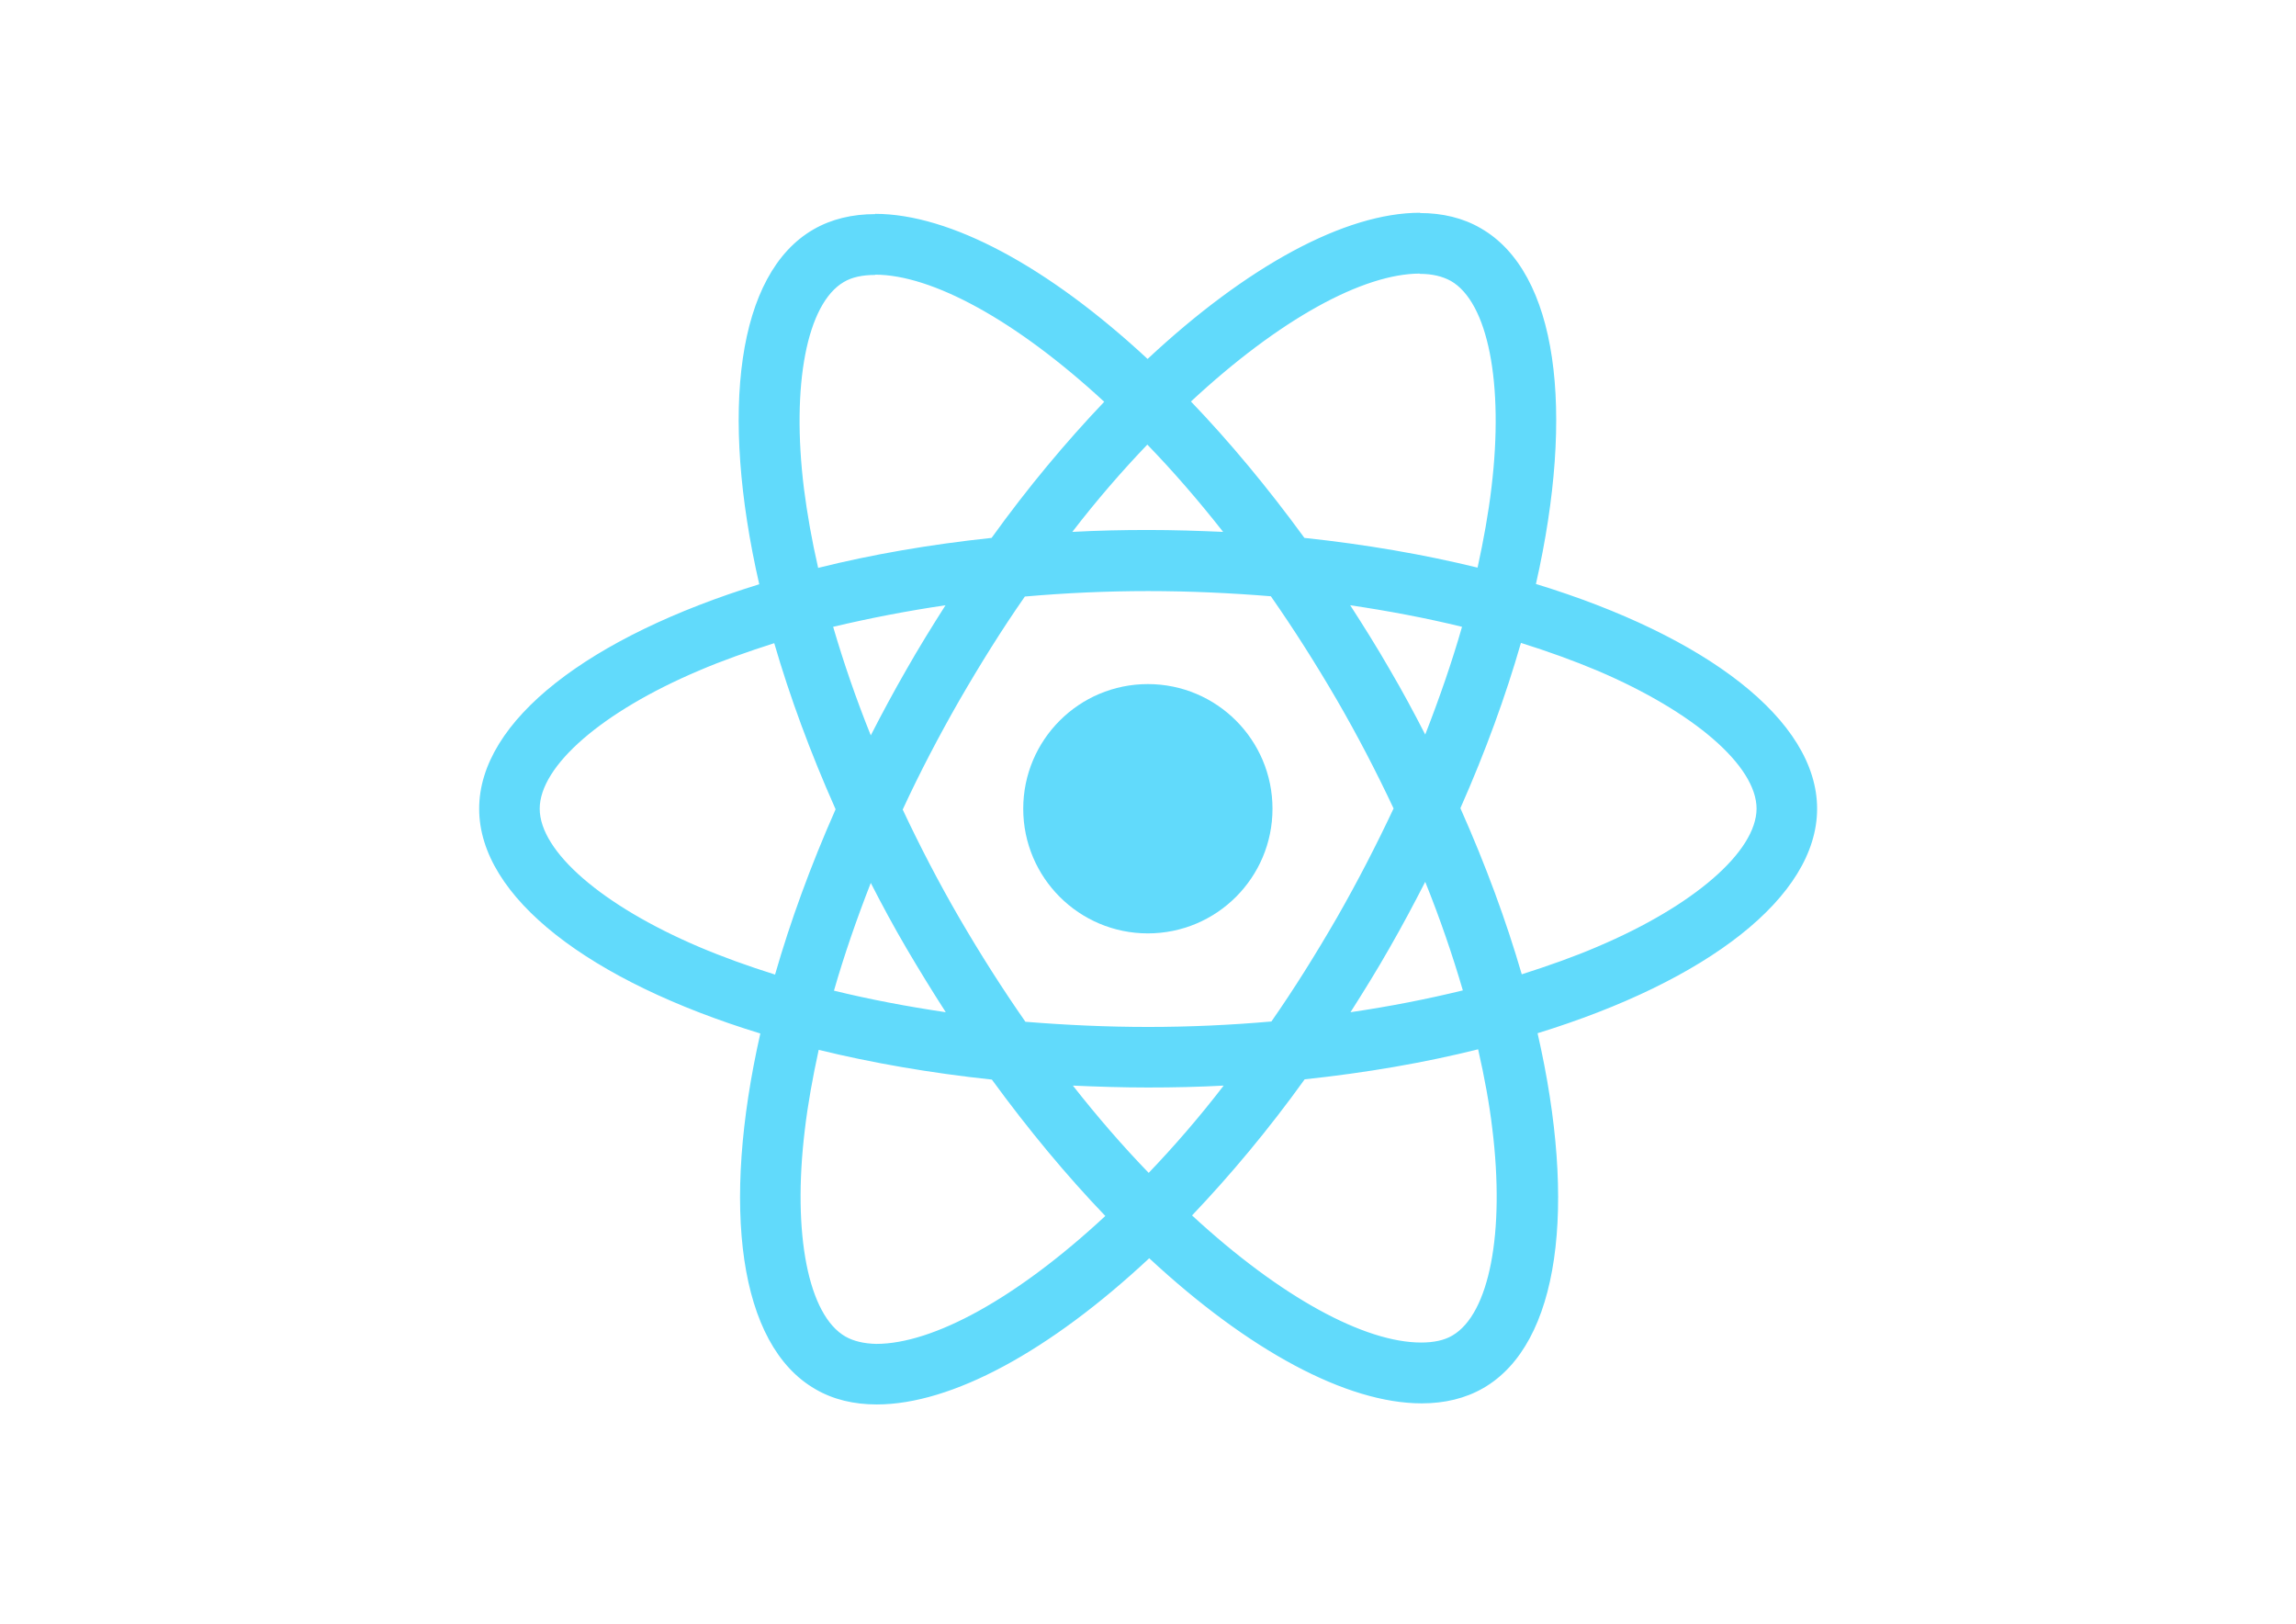
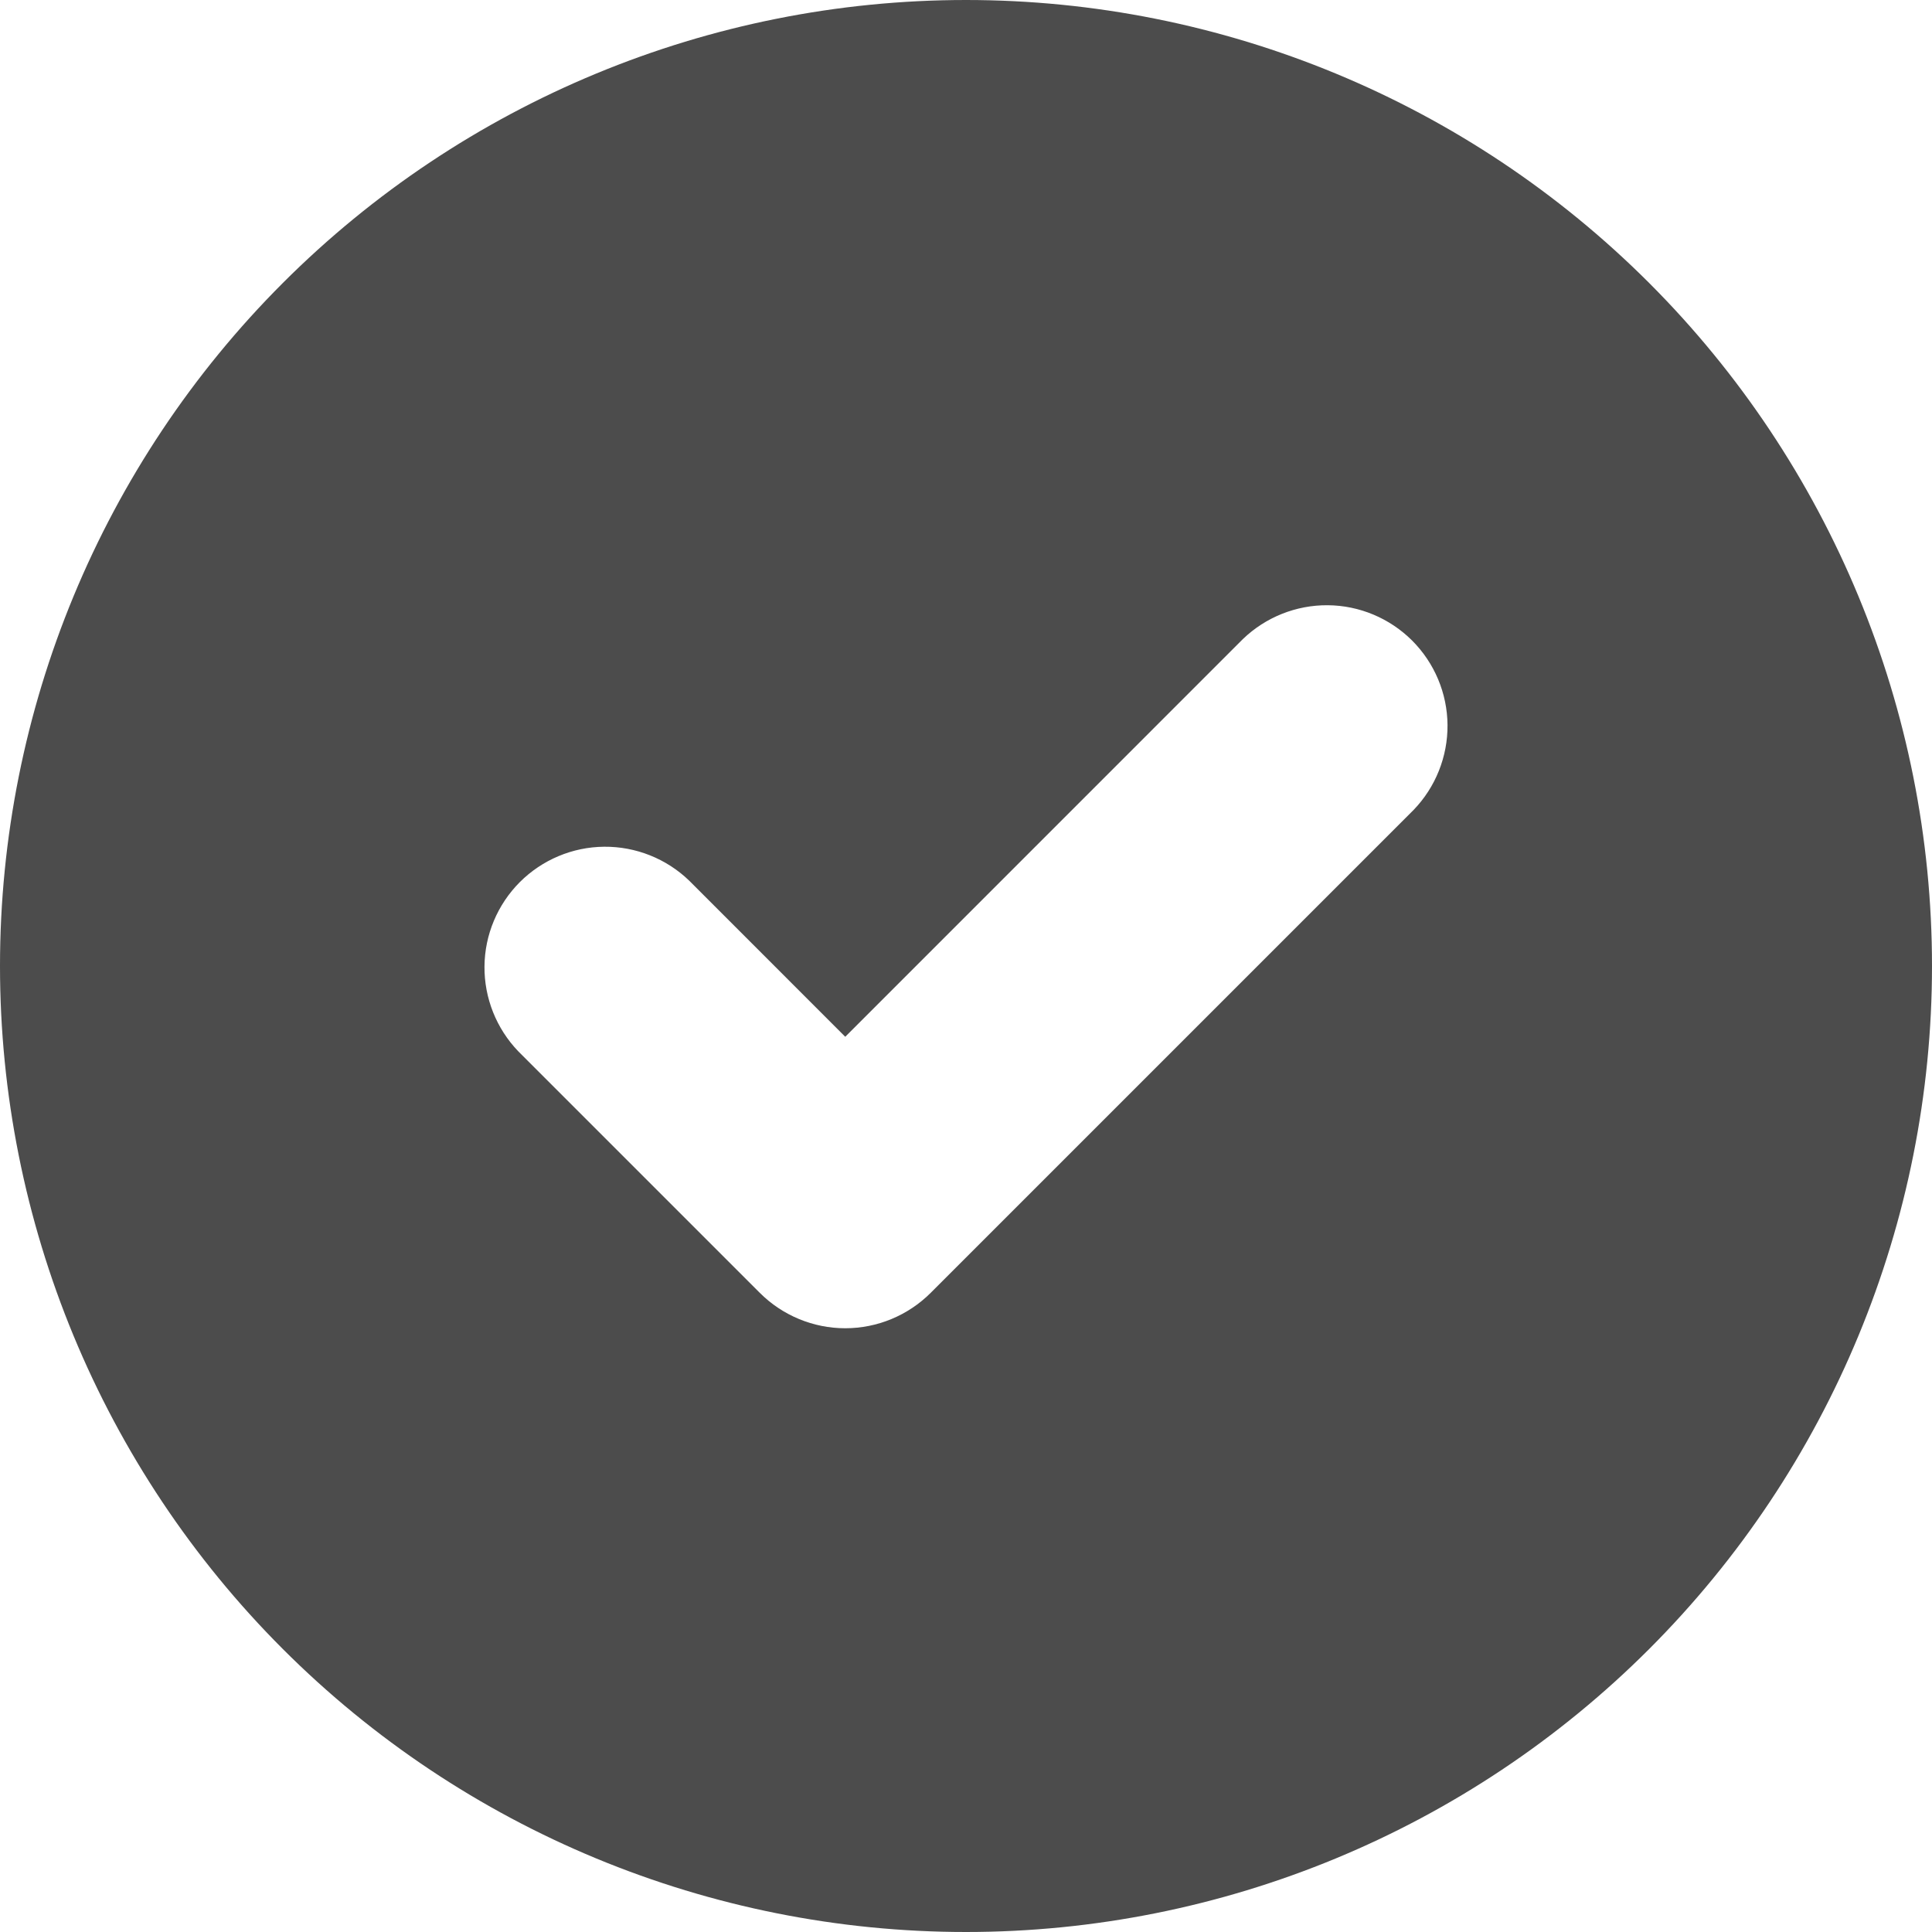
- <svg xmlns="http://www.w3.org/2000/svg" viewBox="0 0 841.9 595.3">
-   <g fill="#61DAFB">
-     <path d="M666.3 296.5c0-32.5-40.7-63.3-103.1-82.4 14.4-63.6 8-114.2-20.2-130.4-6.5-3.8-14.1-5.6-22.4-5.6v22.3c4.6 0 8.3.9 11.4 2.6 13.6 7.8 19.5 37.5 14.9 75.7-1.1 9.4-2.9 19.3-5.1 29.4-19.6-4.8-41-8.5-63.5-10.9-13.5-18.5-27.5-35.3-41.6-50 32.6-30.3 63.2-46.9 84-46.9V78c-27.5 0-63.5 19.6-99.9 53.6-36.4-33.8-72.4-53.2-99.9-53.2v22.3c20.7 0 51.4 16.5 84 46.6-14 14.7-28 31.4-41.3 49.9-22.6 2.4-44 6.1-63.6 11-2.3-10-4-19.7-5.2-29-4.7-38.2 1.1-67.9 14.6-75.8 3-1.8 6.9-2.6 11.5-2.6V78.5c-8.4 0-16 1.8-22.6 5.6-28.1 16.2-34.4 66.7-19.9 130.1-62.2 19.2-102.7 49.9-102.7 82.3 0 32.5 40.7 63.3 103.1 82.4-14.4 63.6-8 114.2 20.2 130.4 6.5 3.8 14.1 5.6 22.5 5.6 27.5 0 63.5-19.6 99.9-53.6 36.4 33.8 72.4 53.2 99.9 53.2 8.4 0 16-1.8 22.6-5.6 28.1-16.2 34.4-66.7 19.9-130.1 62-19.1 102.5-49.9 102.5-82.3zm-130.2-66.7c-3.7 12.9-8.3 26.2-13.5 39.5-4.1-8-8.4-16-13.1-24-4.6-8-9.5-15.8-14.4-23.4 14.2 2.1 27.9 4.7 41 7.9zm-45.8 106.5c-7.8 13.5-15.8 26.3-24.1 38.2-14.9 1.3-30 2-45.2 2-15.1 0-30.2-.7-45-1.9-8.3-11.9-16.4-24.6-24.2-38-7.6-13.1-14.5-26.4-20.8-39.8 6.2-13.4 13.2-26.8 20.7-39.9 7.8-13.5 15.8-26.3 24.1-38.2 14.9-1.3 30-2 45.2-2 15.1 0 30.2.7 45 1.9 8.3 11.9 16.4 24.6 24.2 38 7.6 13.1 14.5 26.4 20.8 39.8-6.3 13.4-13.2 26.8-20.7 39.9zm32.3-13c5.4 13.4 10 26.8 13.8 39.8-13.1 3.2-26.9 5.9-41.2 8 4.9-7.7 9.8-15.6 14.4-23.7 4.6-8 8.9-16.1 13-24.1zM421.2 430c-9.3-9.6-18.6-20.3-27.8-32 9 .4 18.2.7 27.5.7 9.4 0 18.7-.2 27.8-.7-9 11.7-18.3 22.4-27.5 32zm-74.4-58.9c-14.2-2.1-27.9-4.7-41-7.9 3.7-12.9 8.3-26.2 13.5-39.5 4.1 8 8.4 16 13.1 24 4.7 8 9.5 15.8 14.4 23.4zM420.7 163c9.3 9.6 18.6 20.3 27.8 32-9-.4-18.2-.7-27.5-.7-9.4 0-18.7.2-27.8.7 9-11.7 18.3-22.4 27.5-32zm-74 58.9c-4.9 7.7-9.8 15.6-14.4 23.7-4.6 8-8.9 16-13 24-5.4-13.4-10-26.8-13.8-39.8 13.1-3.1 26.9-5.8 41.2-7.9zm-90.5 125.2c-35.4-15.1-58.3-34.9-58.3-50.6 0-15.7 22.9-35.6 58.3-50.6 8.6-3.7 18-7 27.7-10.1 5.7 19.6 13.2 40 22.5 60.9-9.2 20.8-16.6 41.1-22.2 60.6-9.9-3.1-19.3-6.5-28-10.2zM310 490c-13.6-7.8-19.5-37.5-14.9-75.7 1.1-9.4 2.9-19.3 5.1-29.4 19.6 4.8 41 8.5 63.5 10.9 13.5 18.5 27.5 35.3 41.6 50-32.6 30.3-63.2 46.9-84 46.9-4.5-.1-8.3-1-11.3-2.7zm237.2-76.2c4.7 38.2-1.1 67.9-14.6 75.8-3 1.8-6.9 2.6-11.5 2.6-20.7 0-51.4-16.5-84-46.6 14-14.7 28-31.4 41.3-49.9 22.6-2.4 44-6.1 63.6-11 2.3 10.1 4.1 19.8 5.2 29.1zm38.5-66.7c-8.6 3.7-18 7-27.7 10.1-5.7-19.6-13.2-40-22.5-60.9 9.2-20.8 16.6-41.1 22.2-60.6 9.9 3.1 19.3 6.5 28.1 10.2 35.4 15.1 58.3 34.9 58.3 50.6-.1 15.7-23 35.6-58.4 50.6zM320.8 78.4z" />
-     <circle cx="420.9" cy="296.5" r="45.7" />
-     <path d="M520.5 78.1z" />
-   </g>
+ <svg xmlns="http://www.w3.org/2000/svg" width="30" height="30" viewBox="0 0 30 30" fill="none">
+   <path fill-rule="evenodd" clip-rule="evenodd" d="M15 30C18.978 30 22.794 28.42 25.607 25.607C28.42 22.794 30 18.978 30 15C30 11.022 28.42 7.206 25.607 4.393C22.794 1.58 18.978 0 15 0C11.022 0 7.206 1.58 4.393 4.393C1.58 7.206 0 11.022 0 15C0 18.978 1.58 22.794 4.393 25.607C7.206 28.42 11.022 30 15 30V30ZM21.951 12.576C22.292 12.222 22.481 11.748 22.477 11.257C22.473 10.765 22.275 10.295 21.928 9.947C21.58 9.6 21.11 9.402 20.618 9.398C20.127 9.394 19.653 9.583 19.299 9.924L13.125 16.099L10.701 13.674C10.347 13.333 9.873 13.144 9.382 13.148C8.89 13.152 8.42 13.35 8.072 13.697C7.725 14.045 7.527 14.515 7.523 15.007C7.519 15.498 7.708 15.972 8.049 16.326L11.799 20.076C12.151 20.427 12.628 20.625 13.125 20.625C13.622 20.625 14.099 20.427 14.451 20.076L21.951 12.576V12.576Z" fill="black" fill-opacity="0.7" />
</svg>
